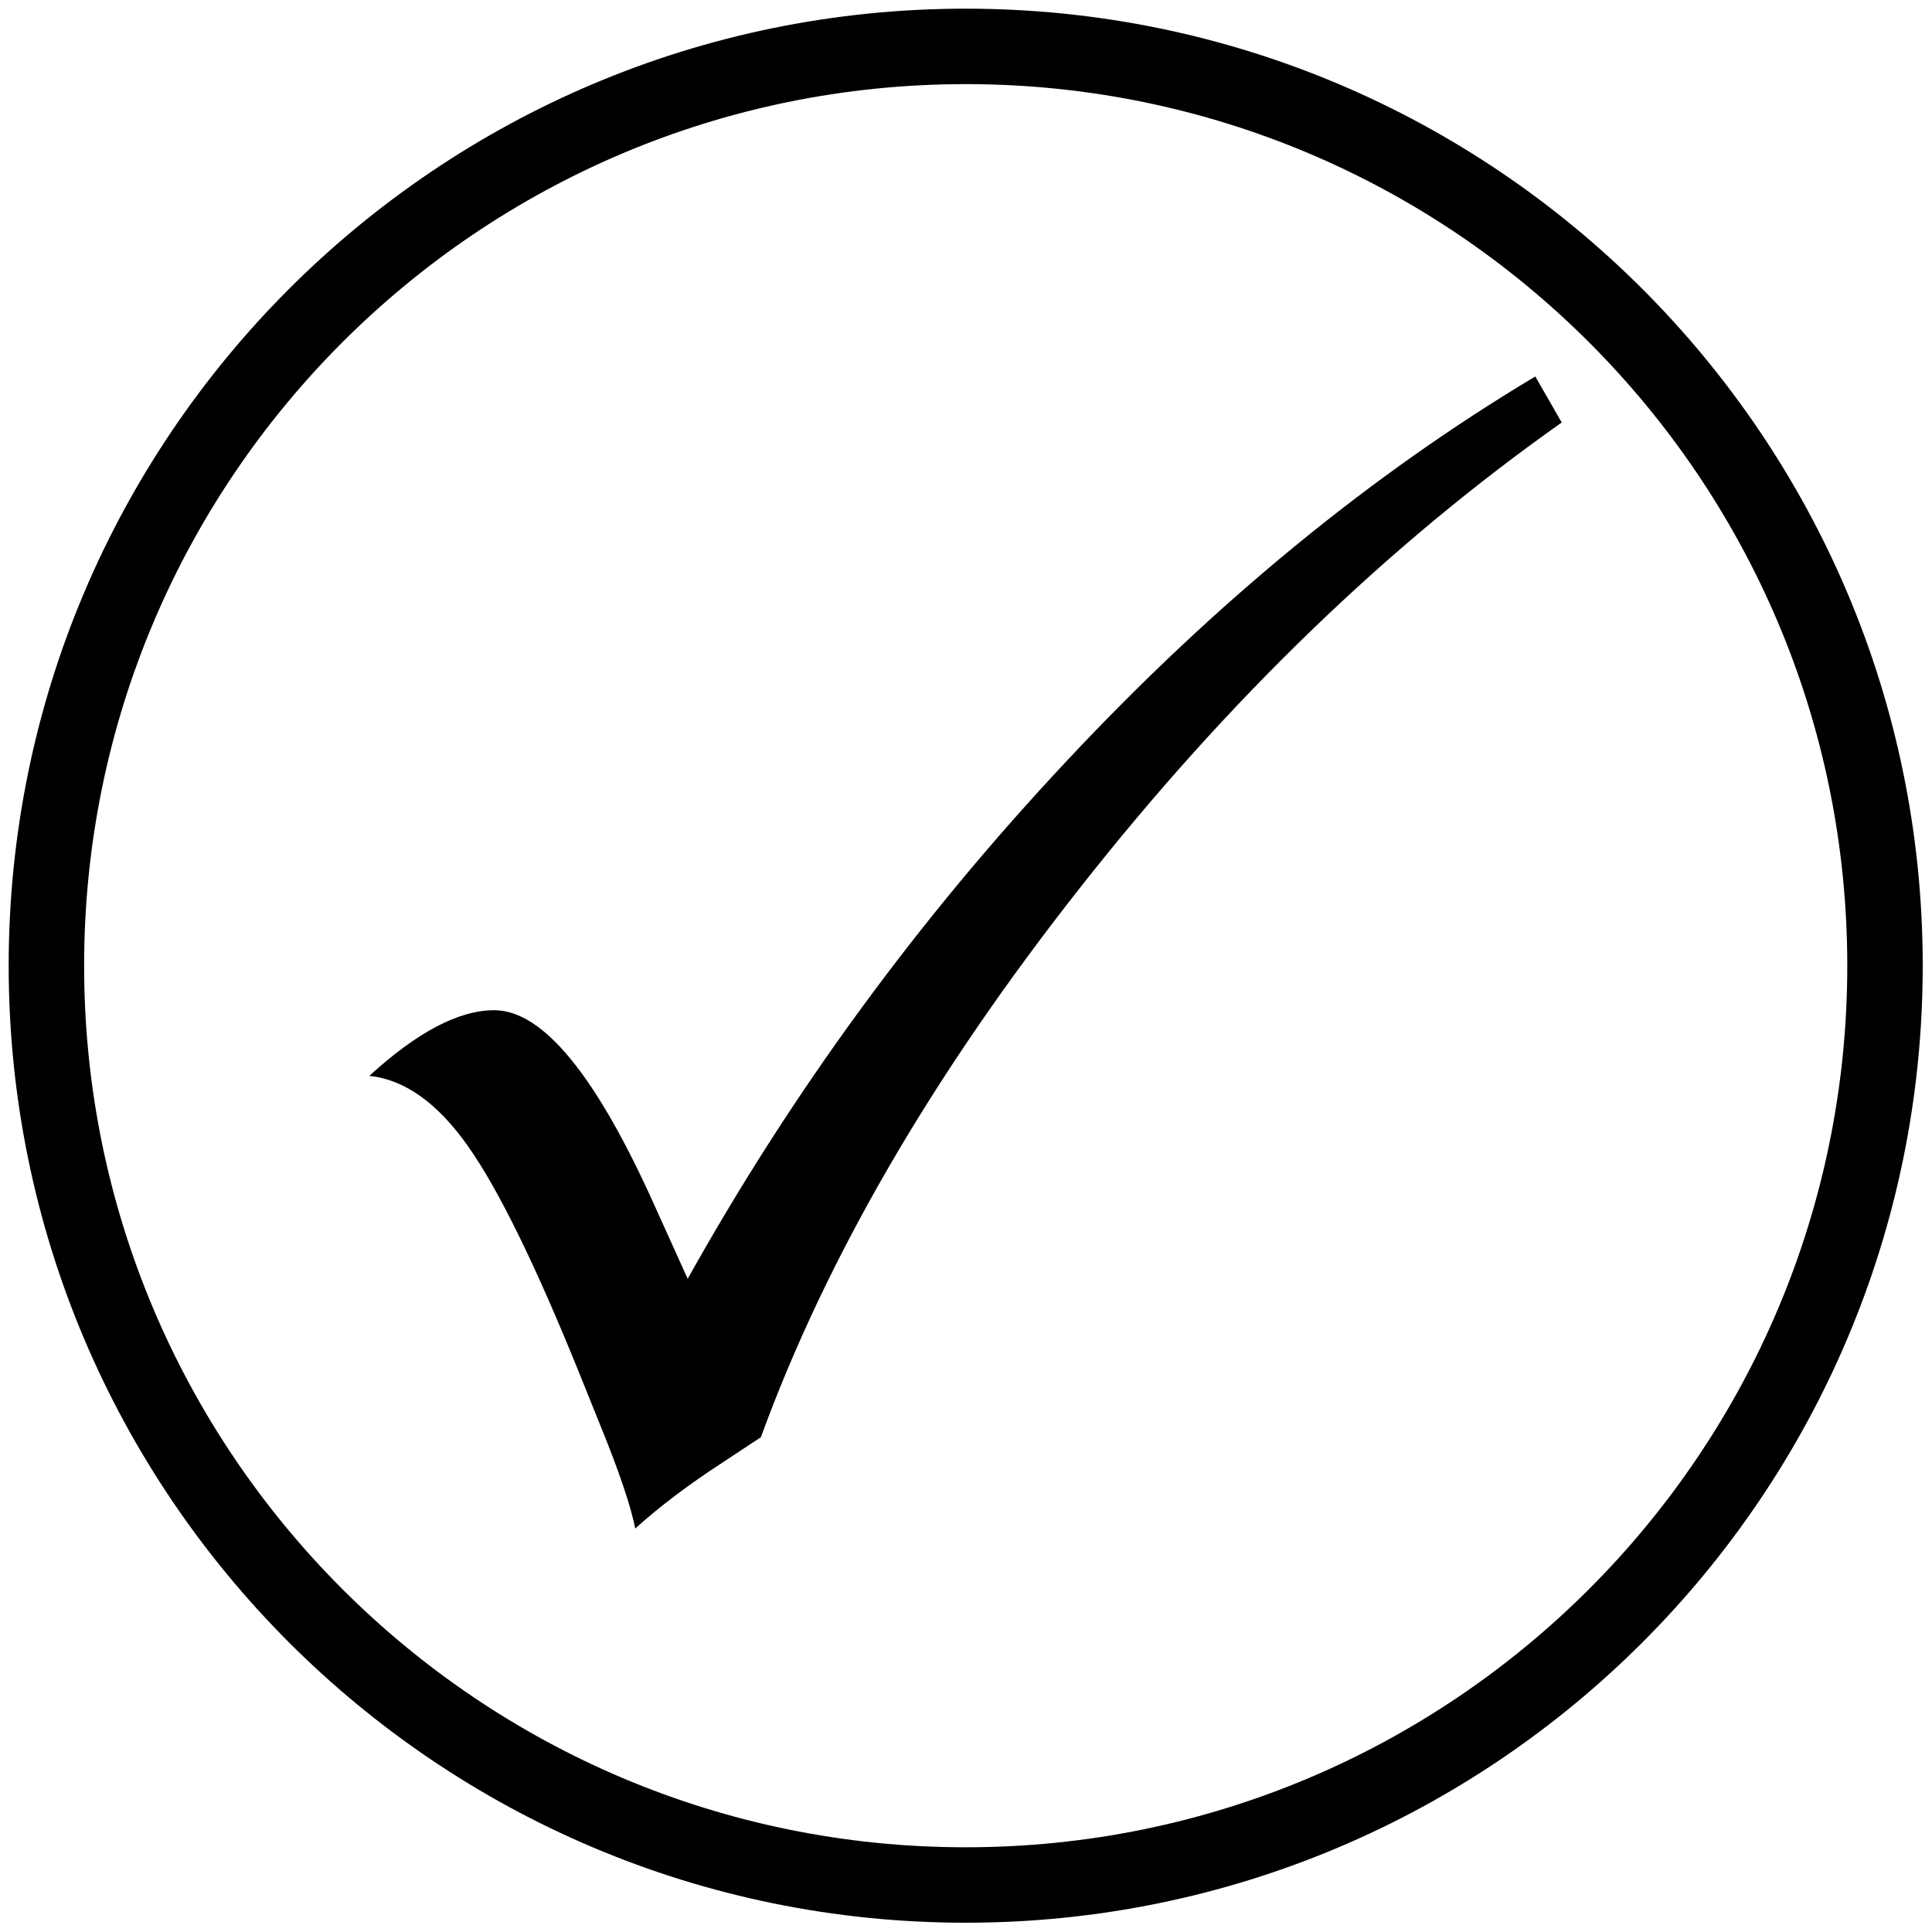
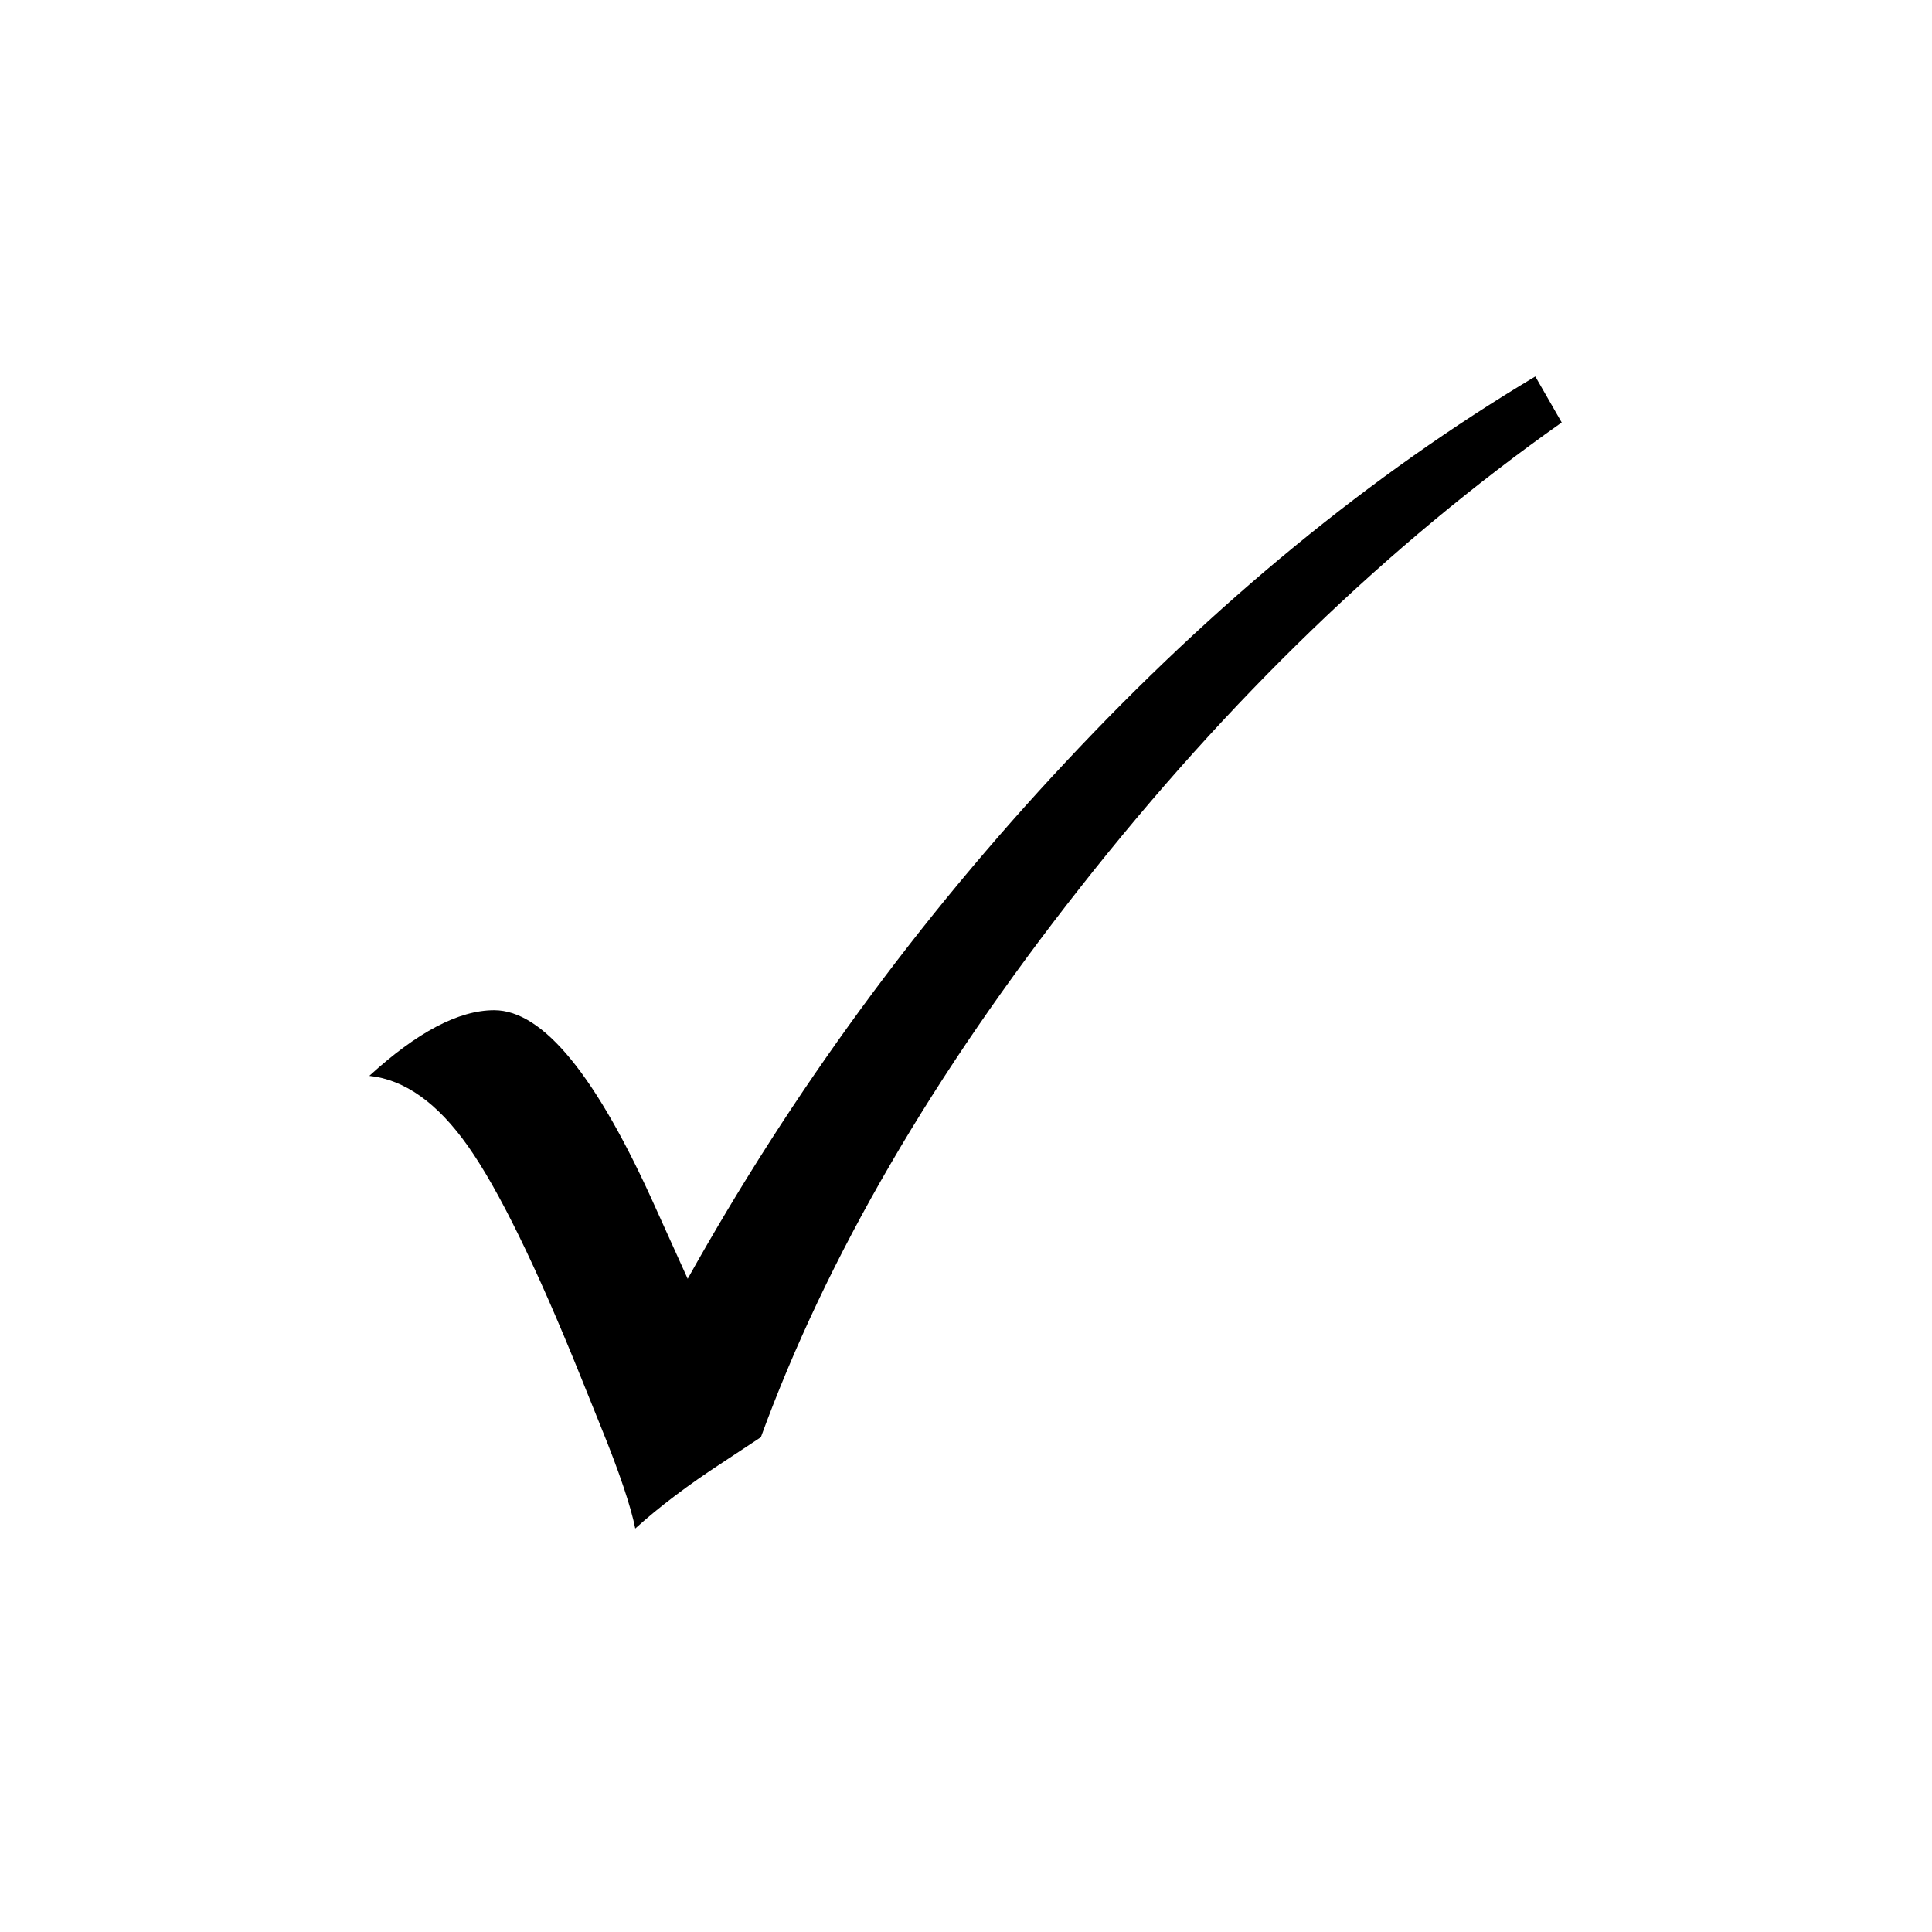
- <svg xmlns="http://www.w3.org/2000/svg" width="100%" height="100%" viewBox="0 0 2134 2134" version="1.1" xml:space="preserve" style="fill-rule:evenodd;clip-rule:evenodd;stroke-miterlimit:10;">
+ <svg xmlns="http://www.w3.org/2000/svg" width="100%" height="100%" viewBox="0 0 2134 2134" version="1.1" xml:space="preserve" style="fill-rule:evenodd;clip-rule:evenodd;stroke-linejoin:round;stroke-miterlimit:2;">
  <g id="Ebene_3">
    <g>
      <path d="M1695.83,415.833l29.167,50.834c-191.25,135 -368.333,305.833 -531.25,512.916c-162.917,206.667 -280.833,409.167 -353.333,607.917l-42.917,28.333c-37.083,24.167 -69.167,48.334 -95.833,72.5c-4.584,-23.333 -17.084,-61.25 -38.334,-113.333l-22.5,-55.833c-48.75,-120.834 -90,-205 -123.75,-252.917c-33.75,-47.917 -70,-73.75 -109.166,-77.917c52.916,-48.333 98.75,-72.5 137.916,-72.5c54.167,0 113.334,72.917 178.334,218.334l35.416,78.333c115.417,-206.667 255,-397.5 418.334,-571.667c163.333,-174.583 335.833,-316.25 517.916,-425Z" style="fill-rule:nonzero;" />
    </g>
-     <circle cx="1066.67" cy="1066.67" r="1015.42" style="fill:none;stroke:#000;stroke-width:83.33px;" />
  </g>
</svg>
